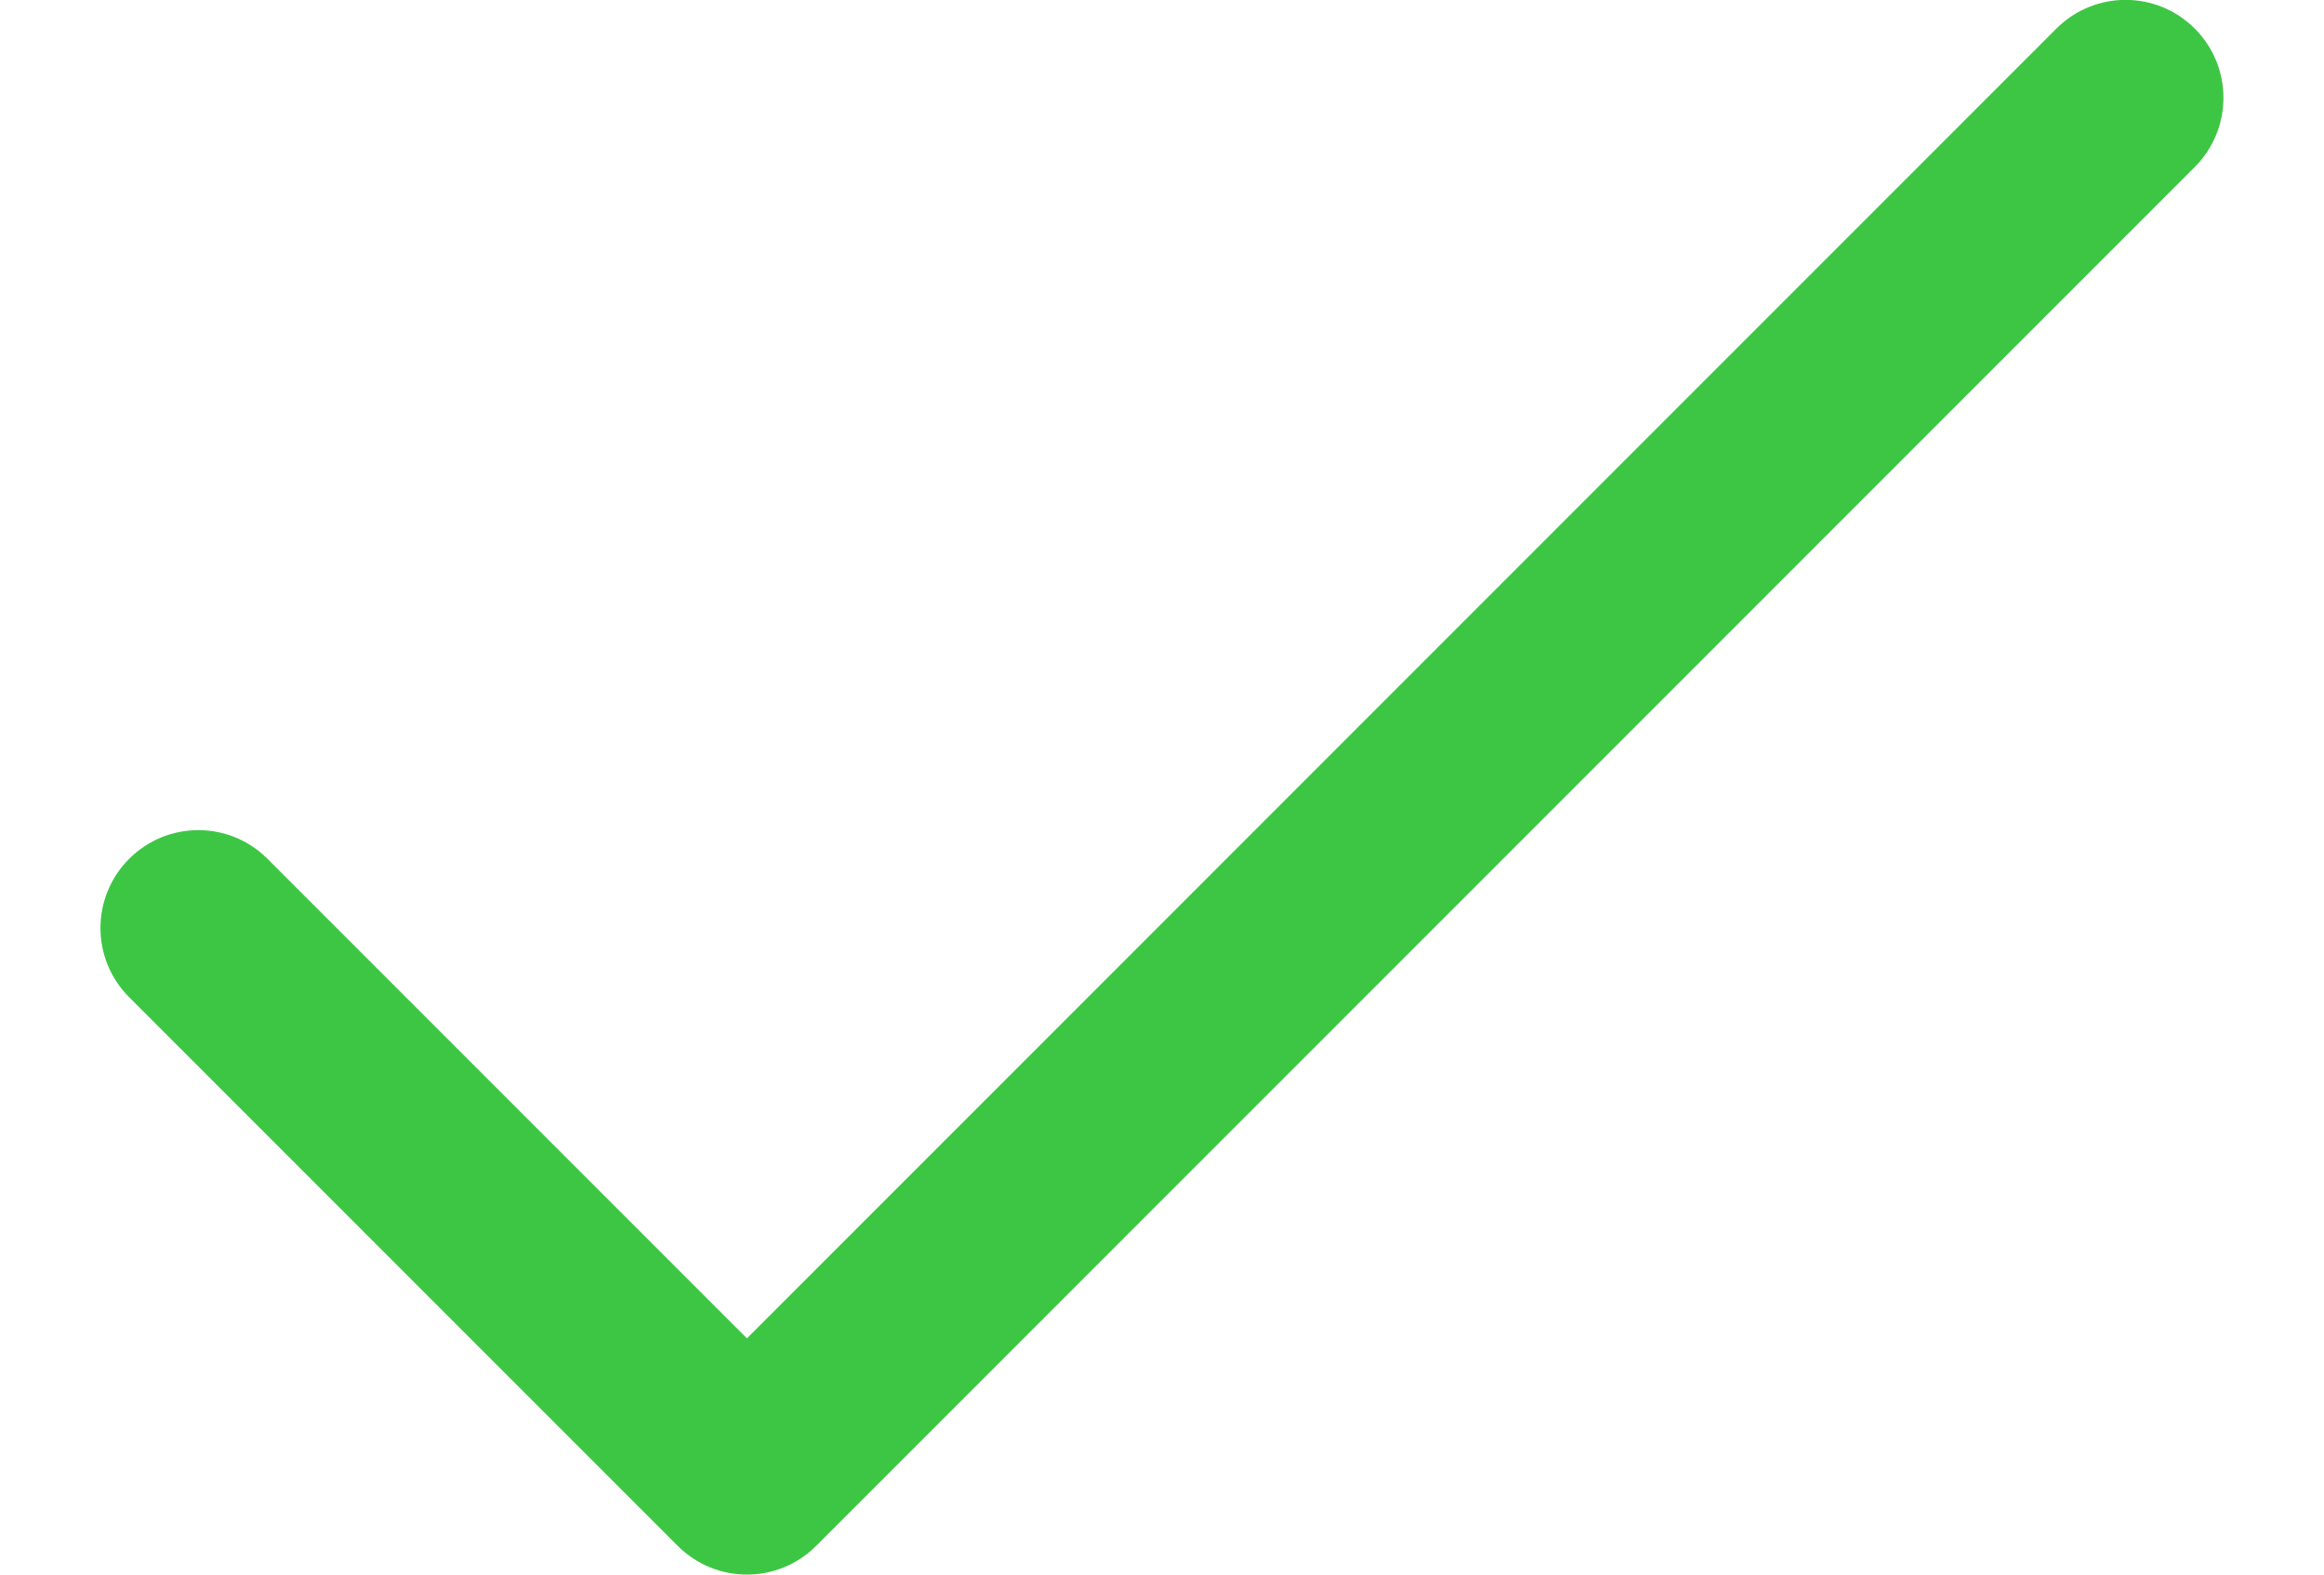
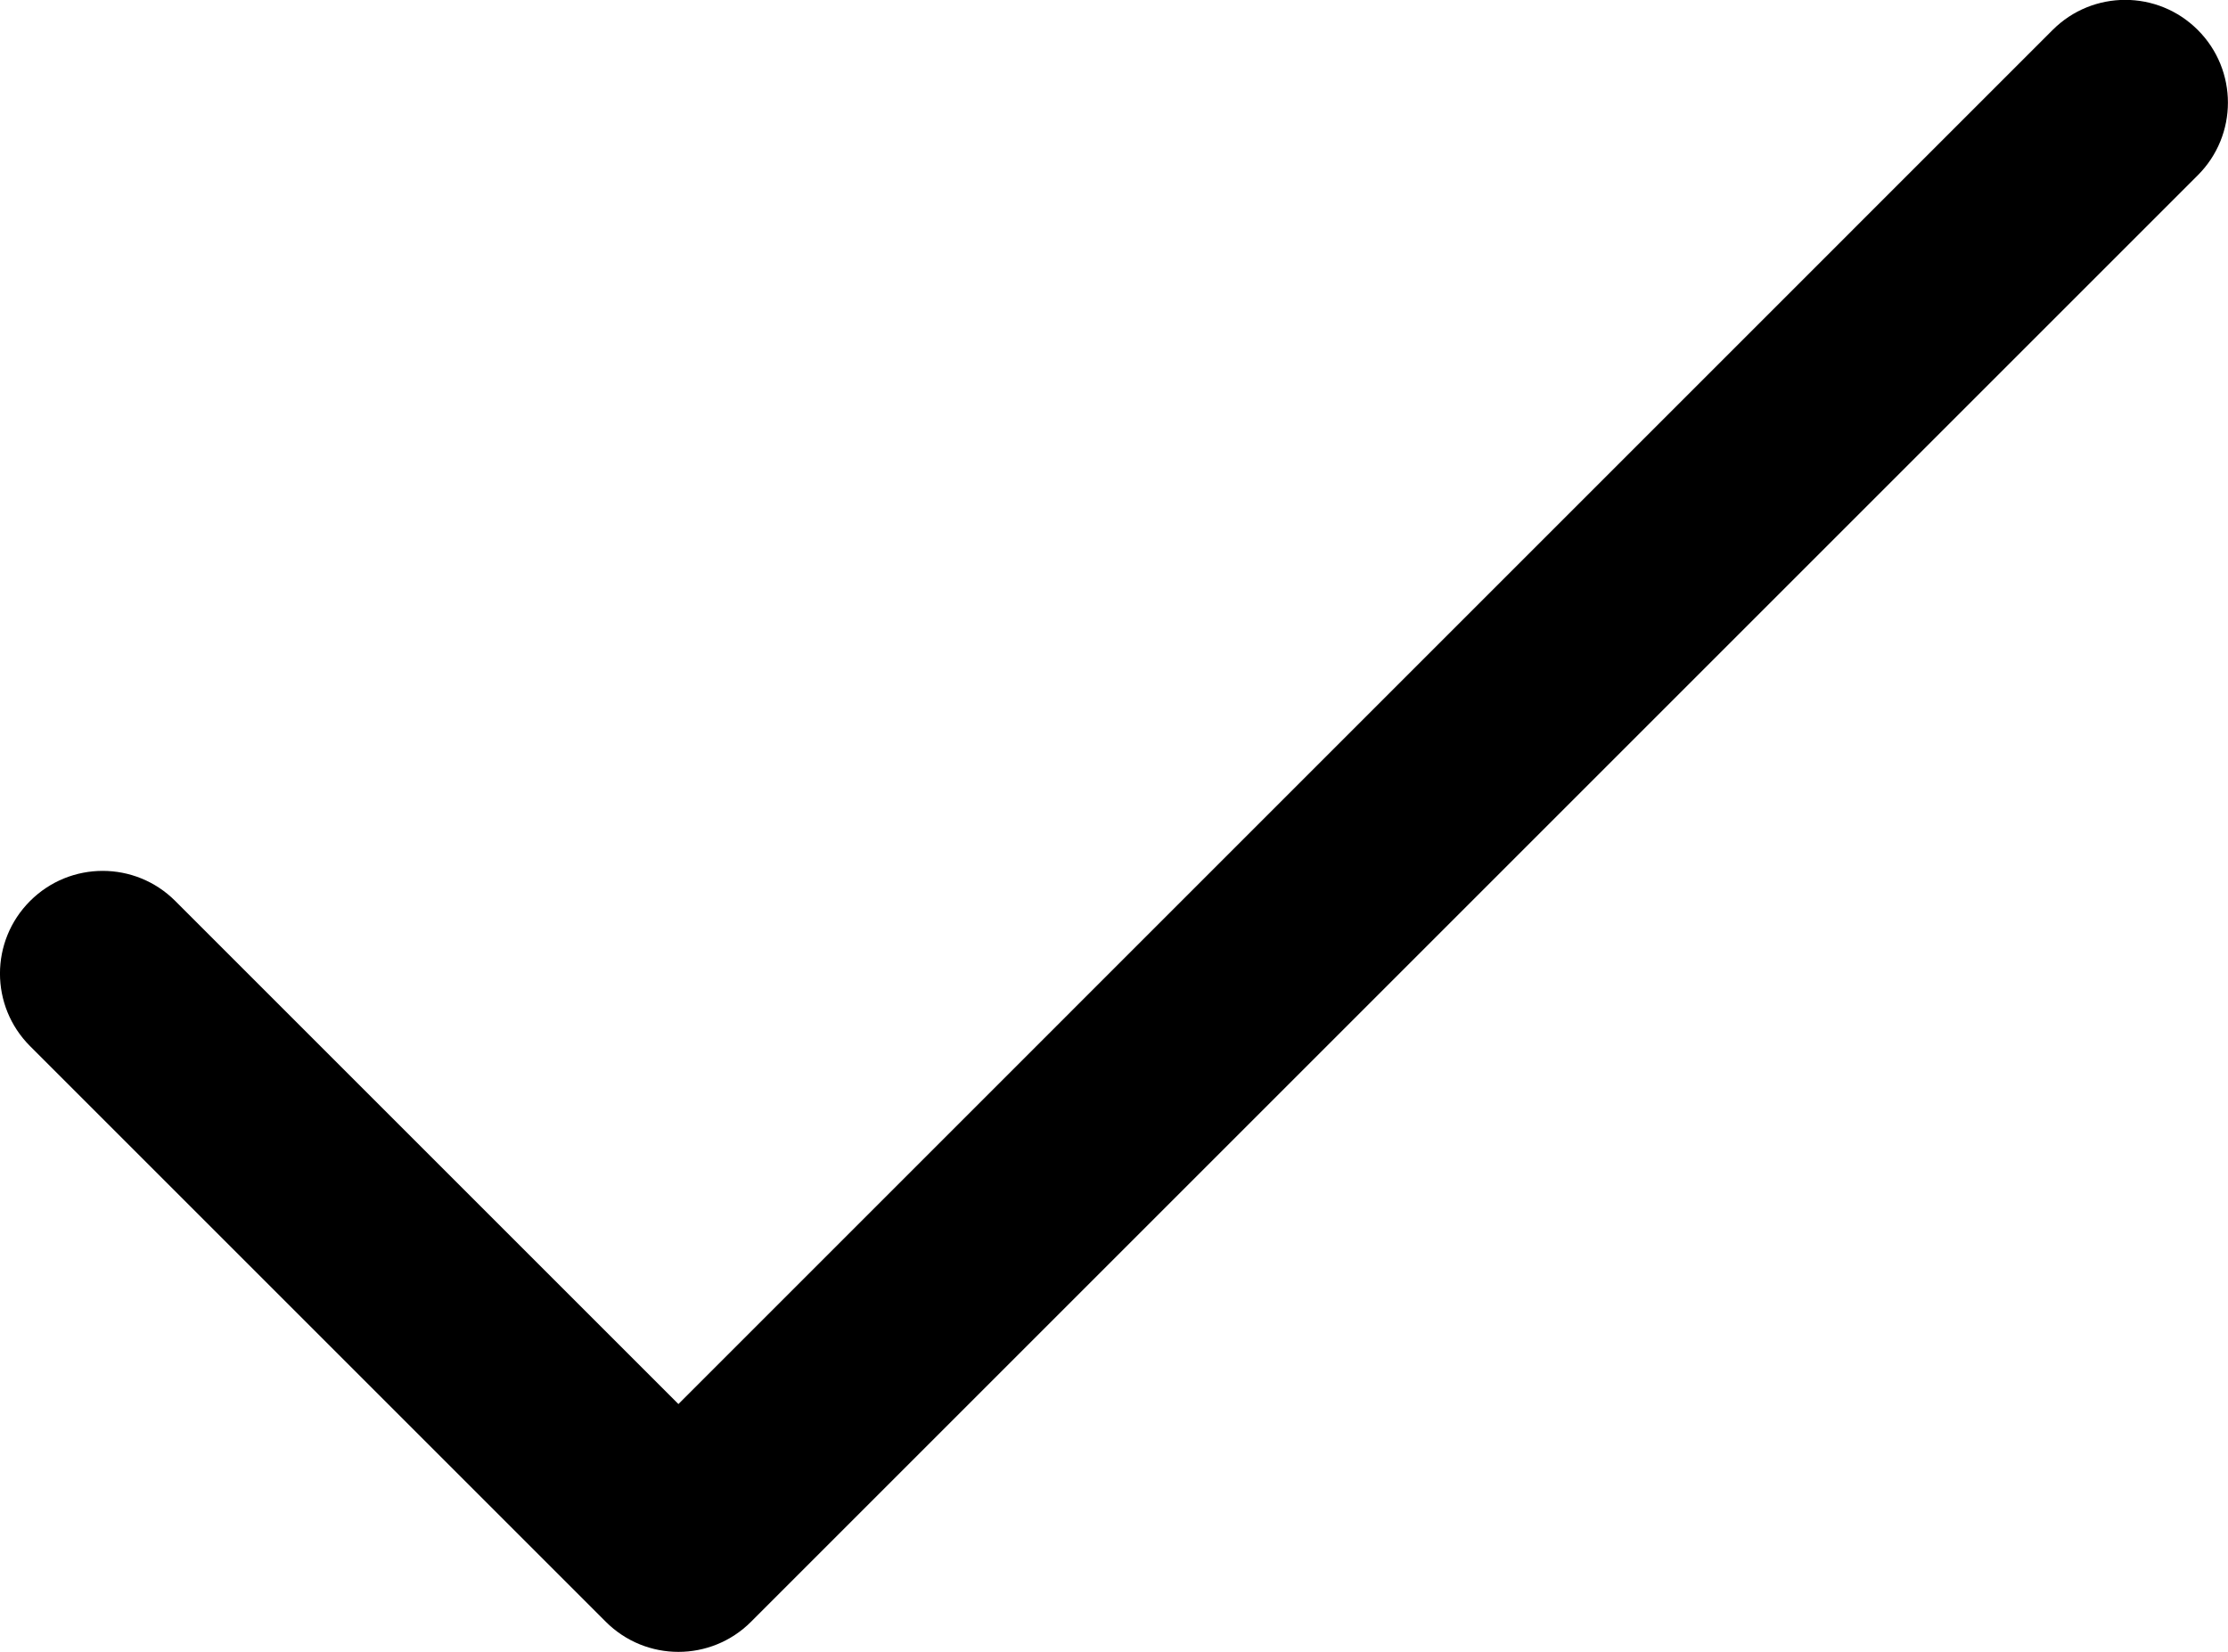
- <svg xmlns="http://www.w3.org/2000/svg" version="1.0" id="Layer_1" x="0px" y="0px" width="31px" height="21px" viewBox="-82.357 4.875 21.698 16.09" enable-background="new -82.357 4.875 21.698 16.09" xml:space="preserve">
-   <path fill="#3dc644" d="M-60.953,5.167c-0.391-0.391-1.023-0.391-1.414,0L-75.75,18.551l-4.9-4.9c-0.391-0.391-1.023-0.391-1.414,0  s-0.391,1.023,0,1.414l5.607,5.607c0.195,0.195,0.451,0.293,0.707,0.293s0.512-0.098,0.707-0.293l14.09-14.09  C-60.562,6.191-60.562,5.558-60.953,5.167z" />
+ <svg xmlns="http://www.w3.org/2000/svg" version="1.0" id="Layer_1" x="0px" y="0px" width="21.698px" height="16.09px" viewBox="-82.357 4.875 21.698 16.09" enable-background="new -82.357 4.875 21.698 16.09" xml:space="preserve">
+   <path d="M-60.953,5.167c-0.391-0.391-1.023-0.391-1.414,0L-75.75,18.551l-4.9-4.9c-0.391-0.391-1.023-0.391-1.414,0  s-0.391,1.023,0,1.414l5.607,5.607c0.195,0.195,0.451,0.293,0.707,0.293s0.512-0.098,0.707-0.293l14.09-14.09  C-60.562,6.191-60.562,5.558-60.953,5.167z" />
</svg>
